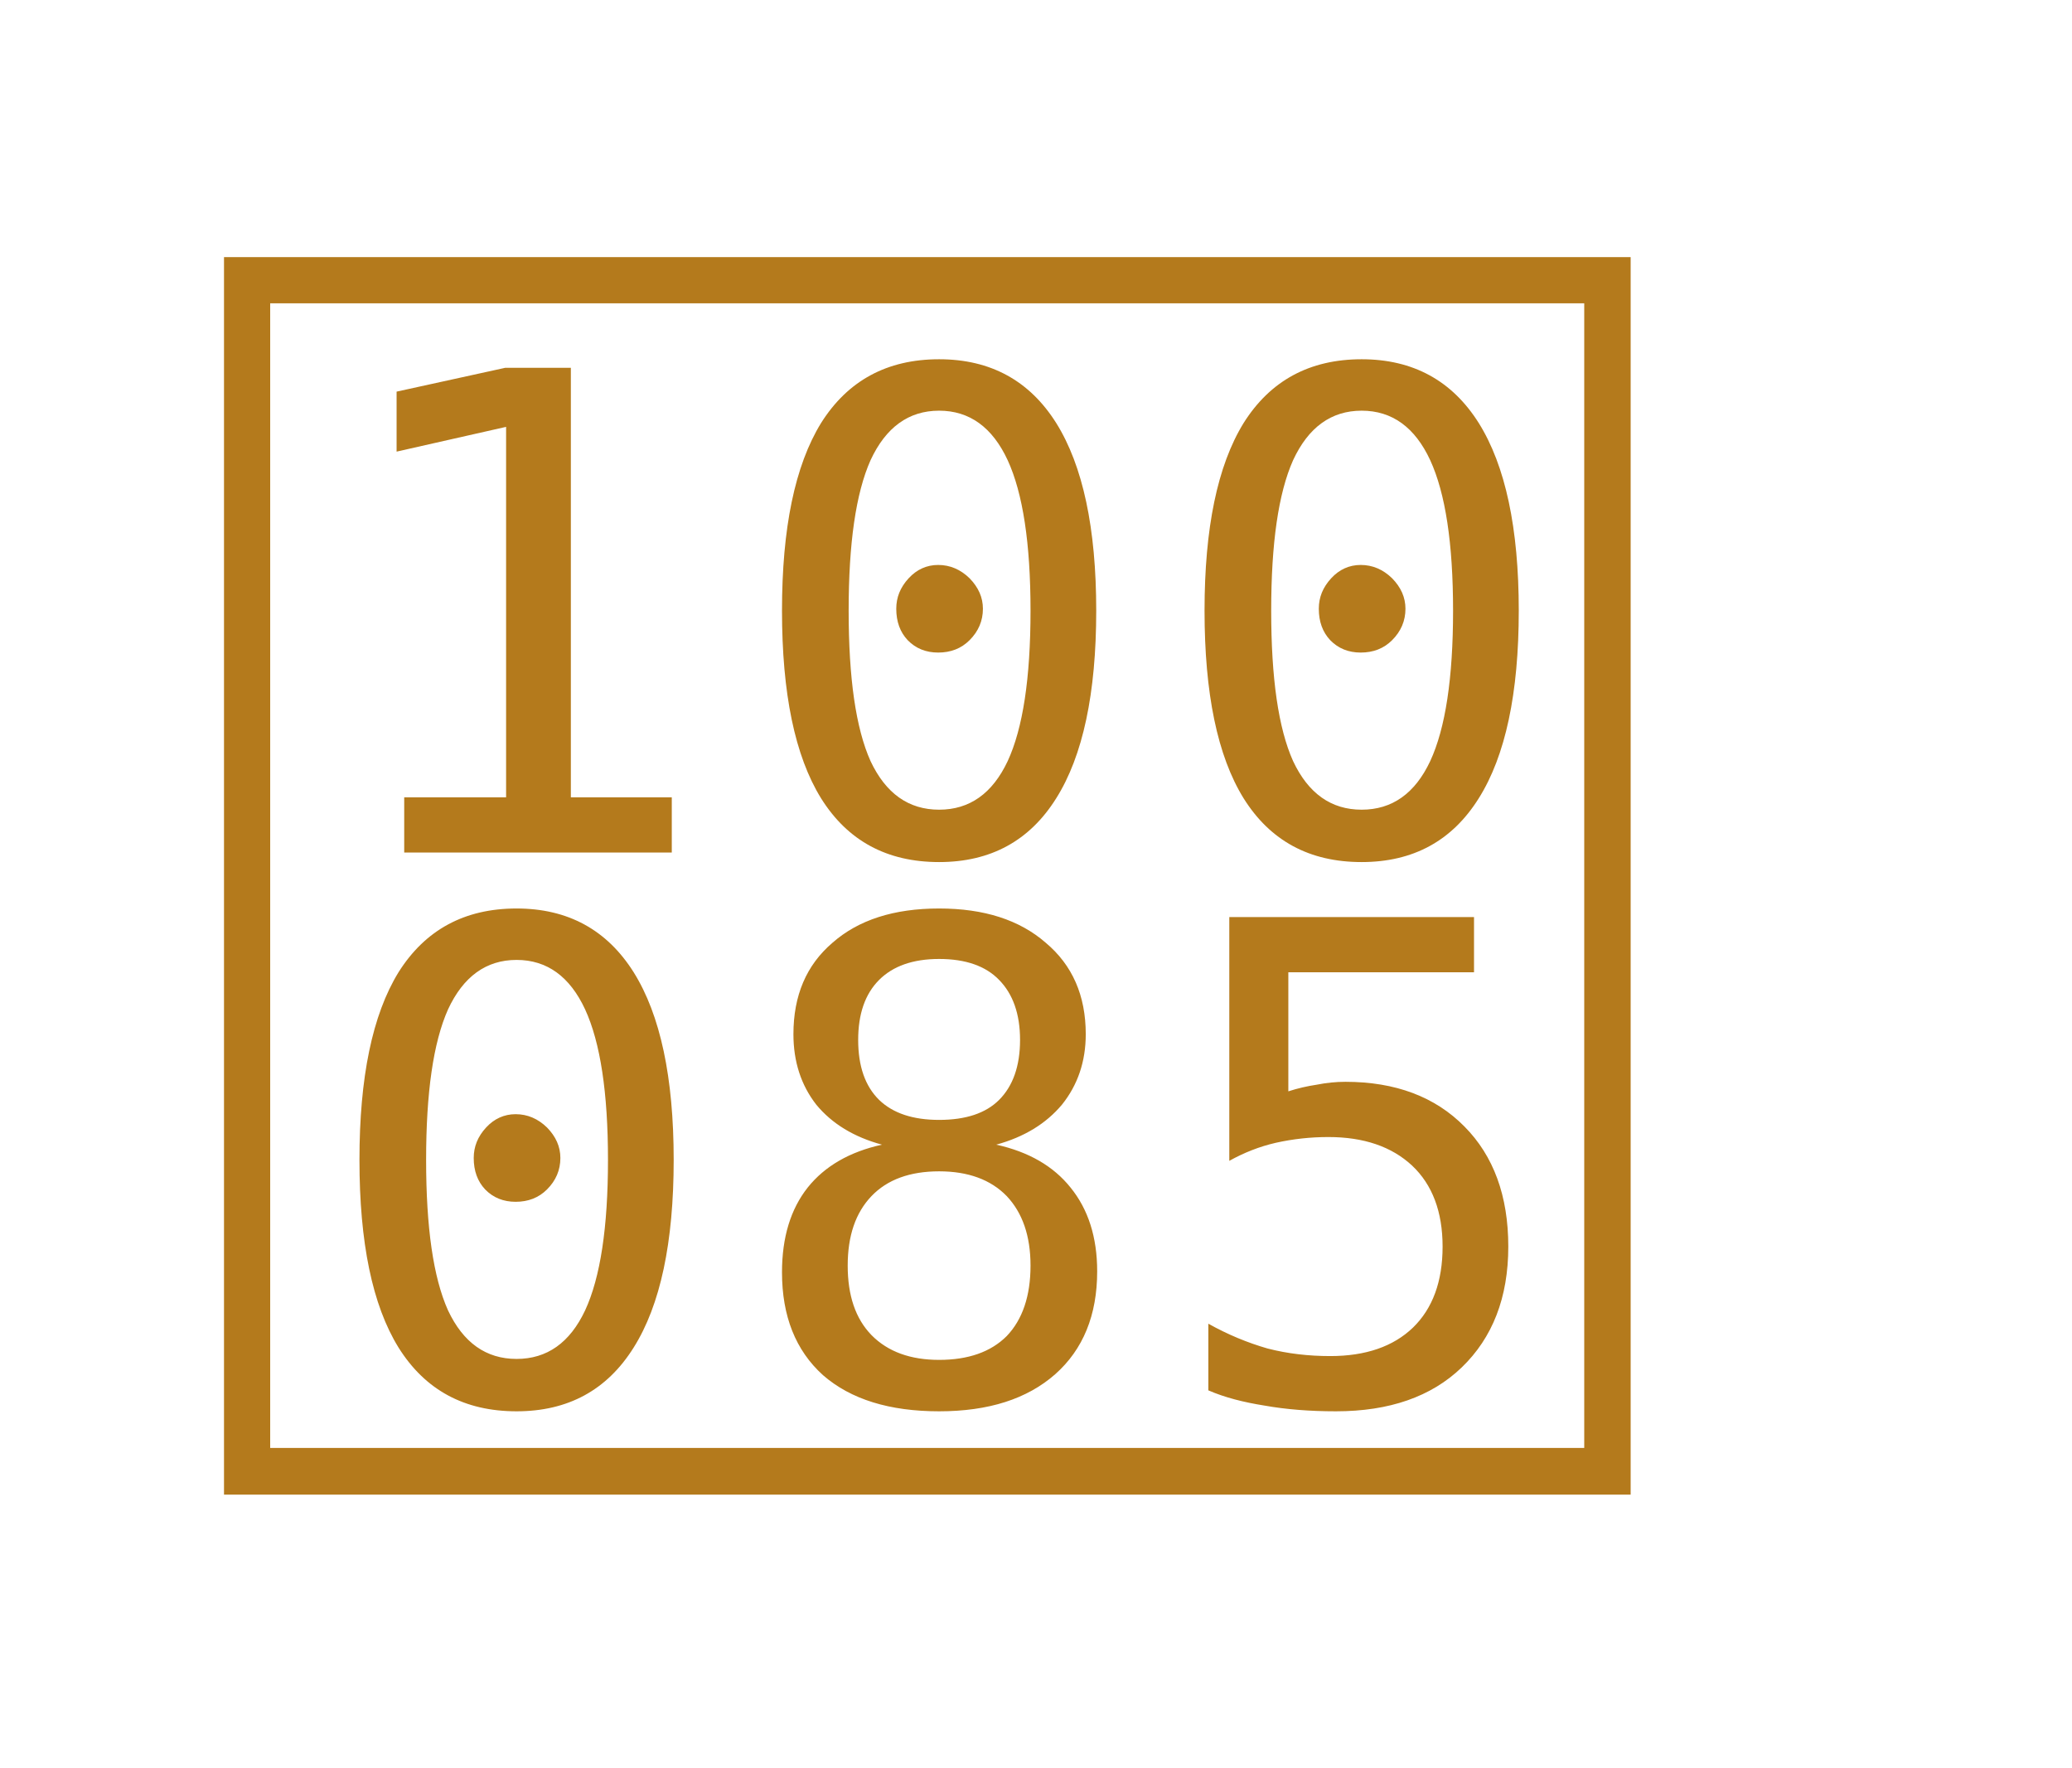
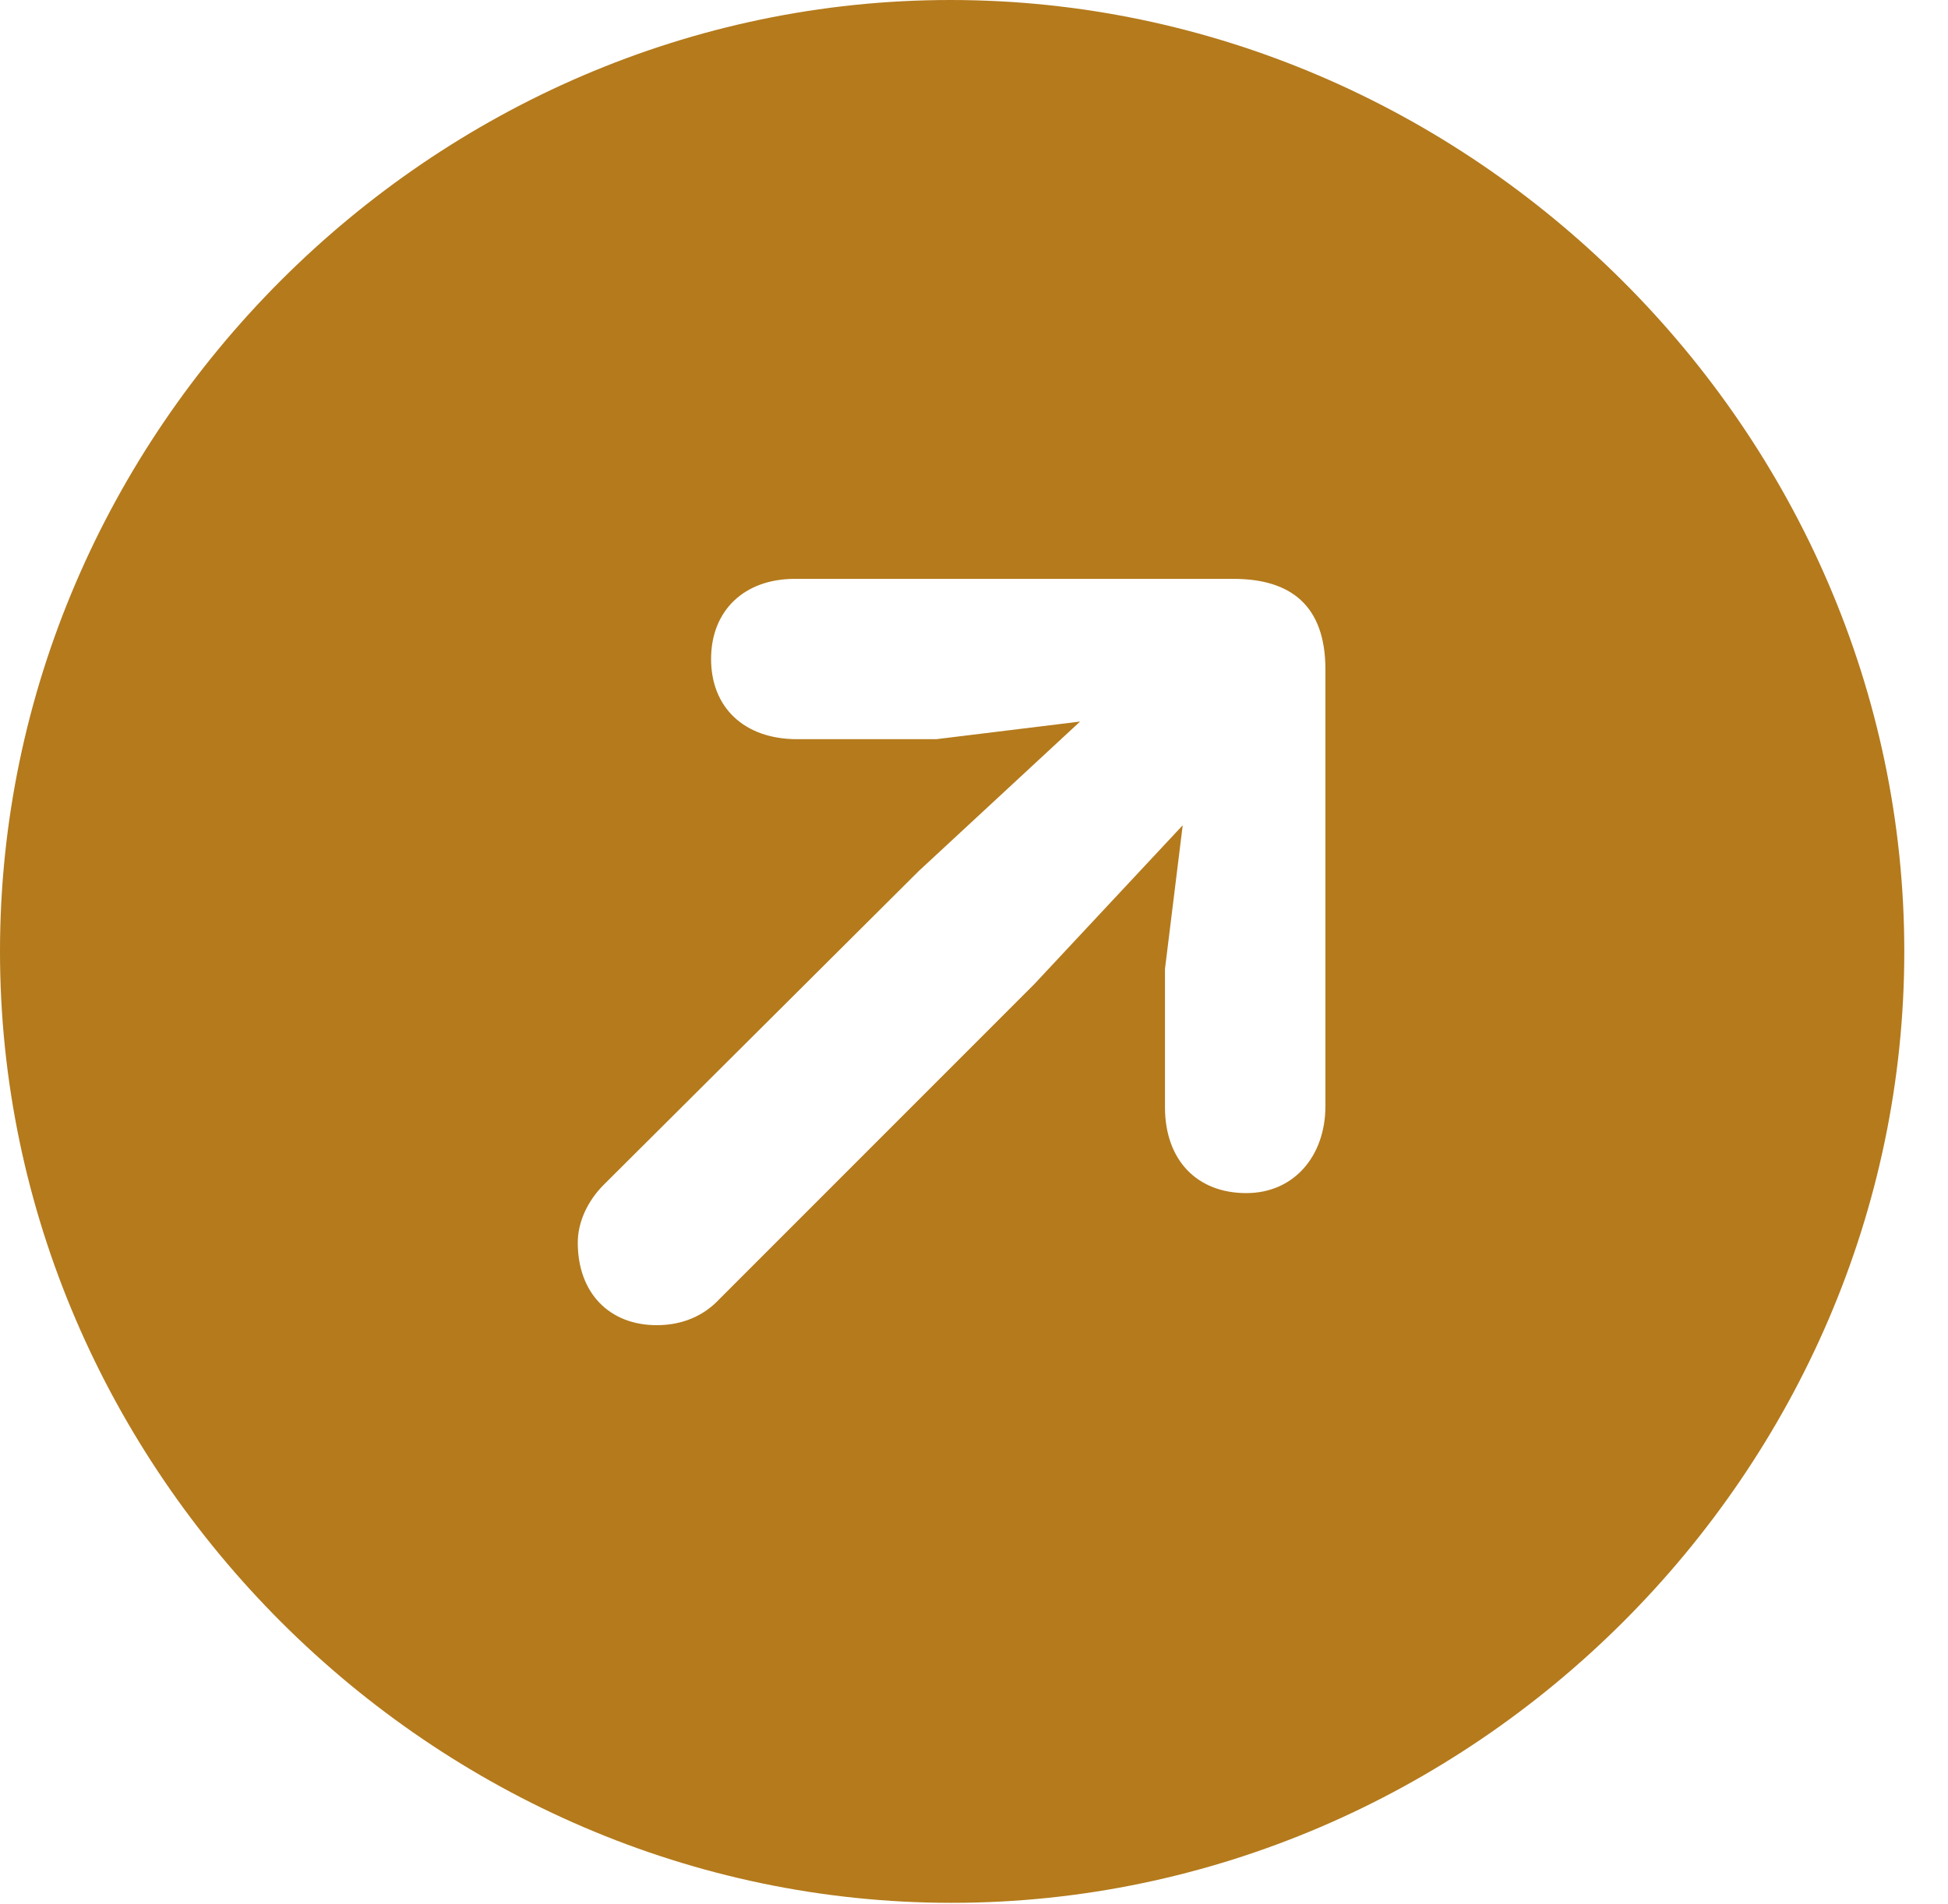
- <svg xmlns="http://www.w3.org/2000/svg" width="34px" height="29px" viewBox="0 0 34 29" version="1.1">
-   <g id="Page-1" stroke="none" stroke-width="1" fill="none" fill-rule="evenodd" font-family="SFPro-Regular, SF Pro" font-size="24" font-weight="normal">
-     <g id="Extra-Large" transform="translate(-974, -160)" fill="#B47A1C">
-       <g id="Group-2" transform="translate(705, 152)">
-         <text id="􀂅">
-           <tspan x="271.914" y="31">􀂅</tspan>
-         </text>
-       </g>
-     </g>
+ <svg xmlns="http://www.w3.org/2000/svg" version="1.1" width="16.133" height="15.771">
+   <g>
+     <rect height="15.771" opacity="0" width="16.133" x="0" y="0" />
+     <path d="M15.771 7.881C15.771 12.188 12.188 15.762 7.881 15.762C3.584 15.762 0 12.188 0 7.881C0 3.574 3.574 0 7.871 0C12.178 0 15.771 3.574 15.771 7.881ZM6.582 4.795C6.162 4.795 5.889 5.059 5.889 5.459C5.889 5.859 6.162 6.123 6.602 6.123L7.754 6.123L8.945 5.977L7.607 7.217L5 9.814C4.863 9.951 4.785 10.127 4.785 10.293C4.785 10.713 5.049 10.977 5.439 10.977C5.654 10.977 5.83 10.898 5.957 10.762L8.564 8.154L9.795 6.836L9.648 8.027L9.648 9.17C9.648 9.609 9.912 9.883 10.322 9.883C10.713 9.883 10.977 9.58 10.977 9.16L10.977 5.547C10.977 5.01 10.684 4.795 10.215 4.795Z" fill="#B47A1C" />
  </g>
</svg>
